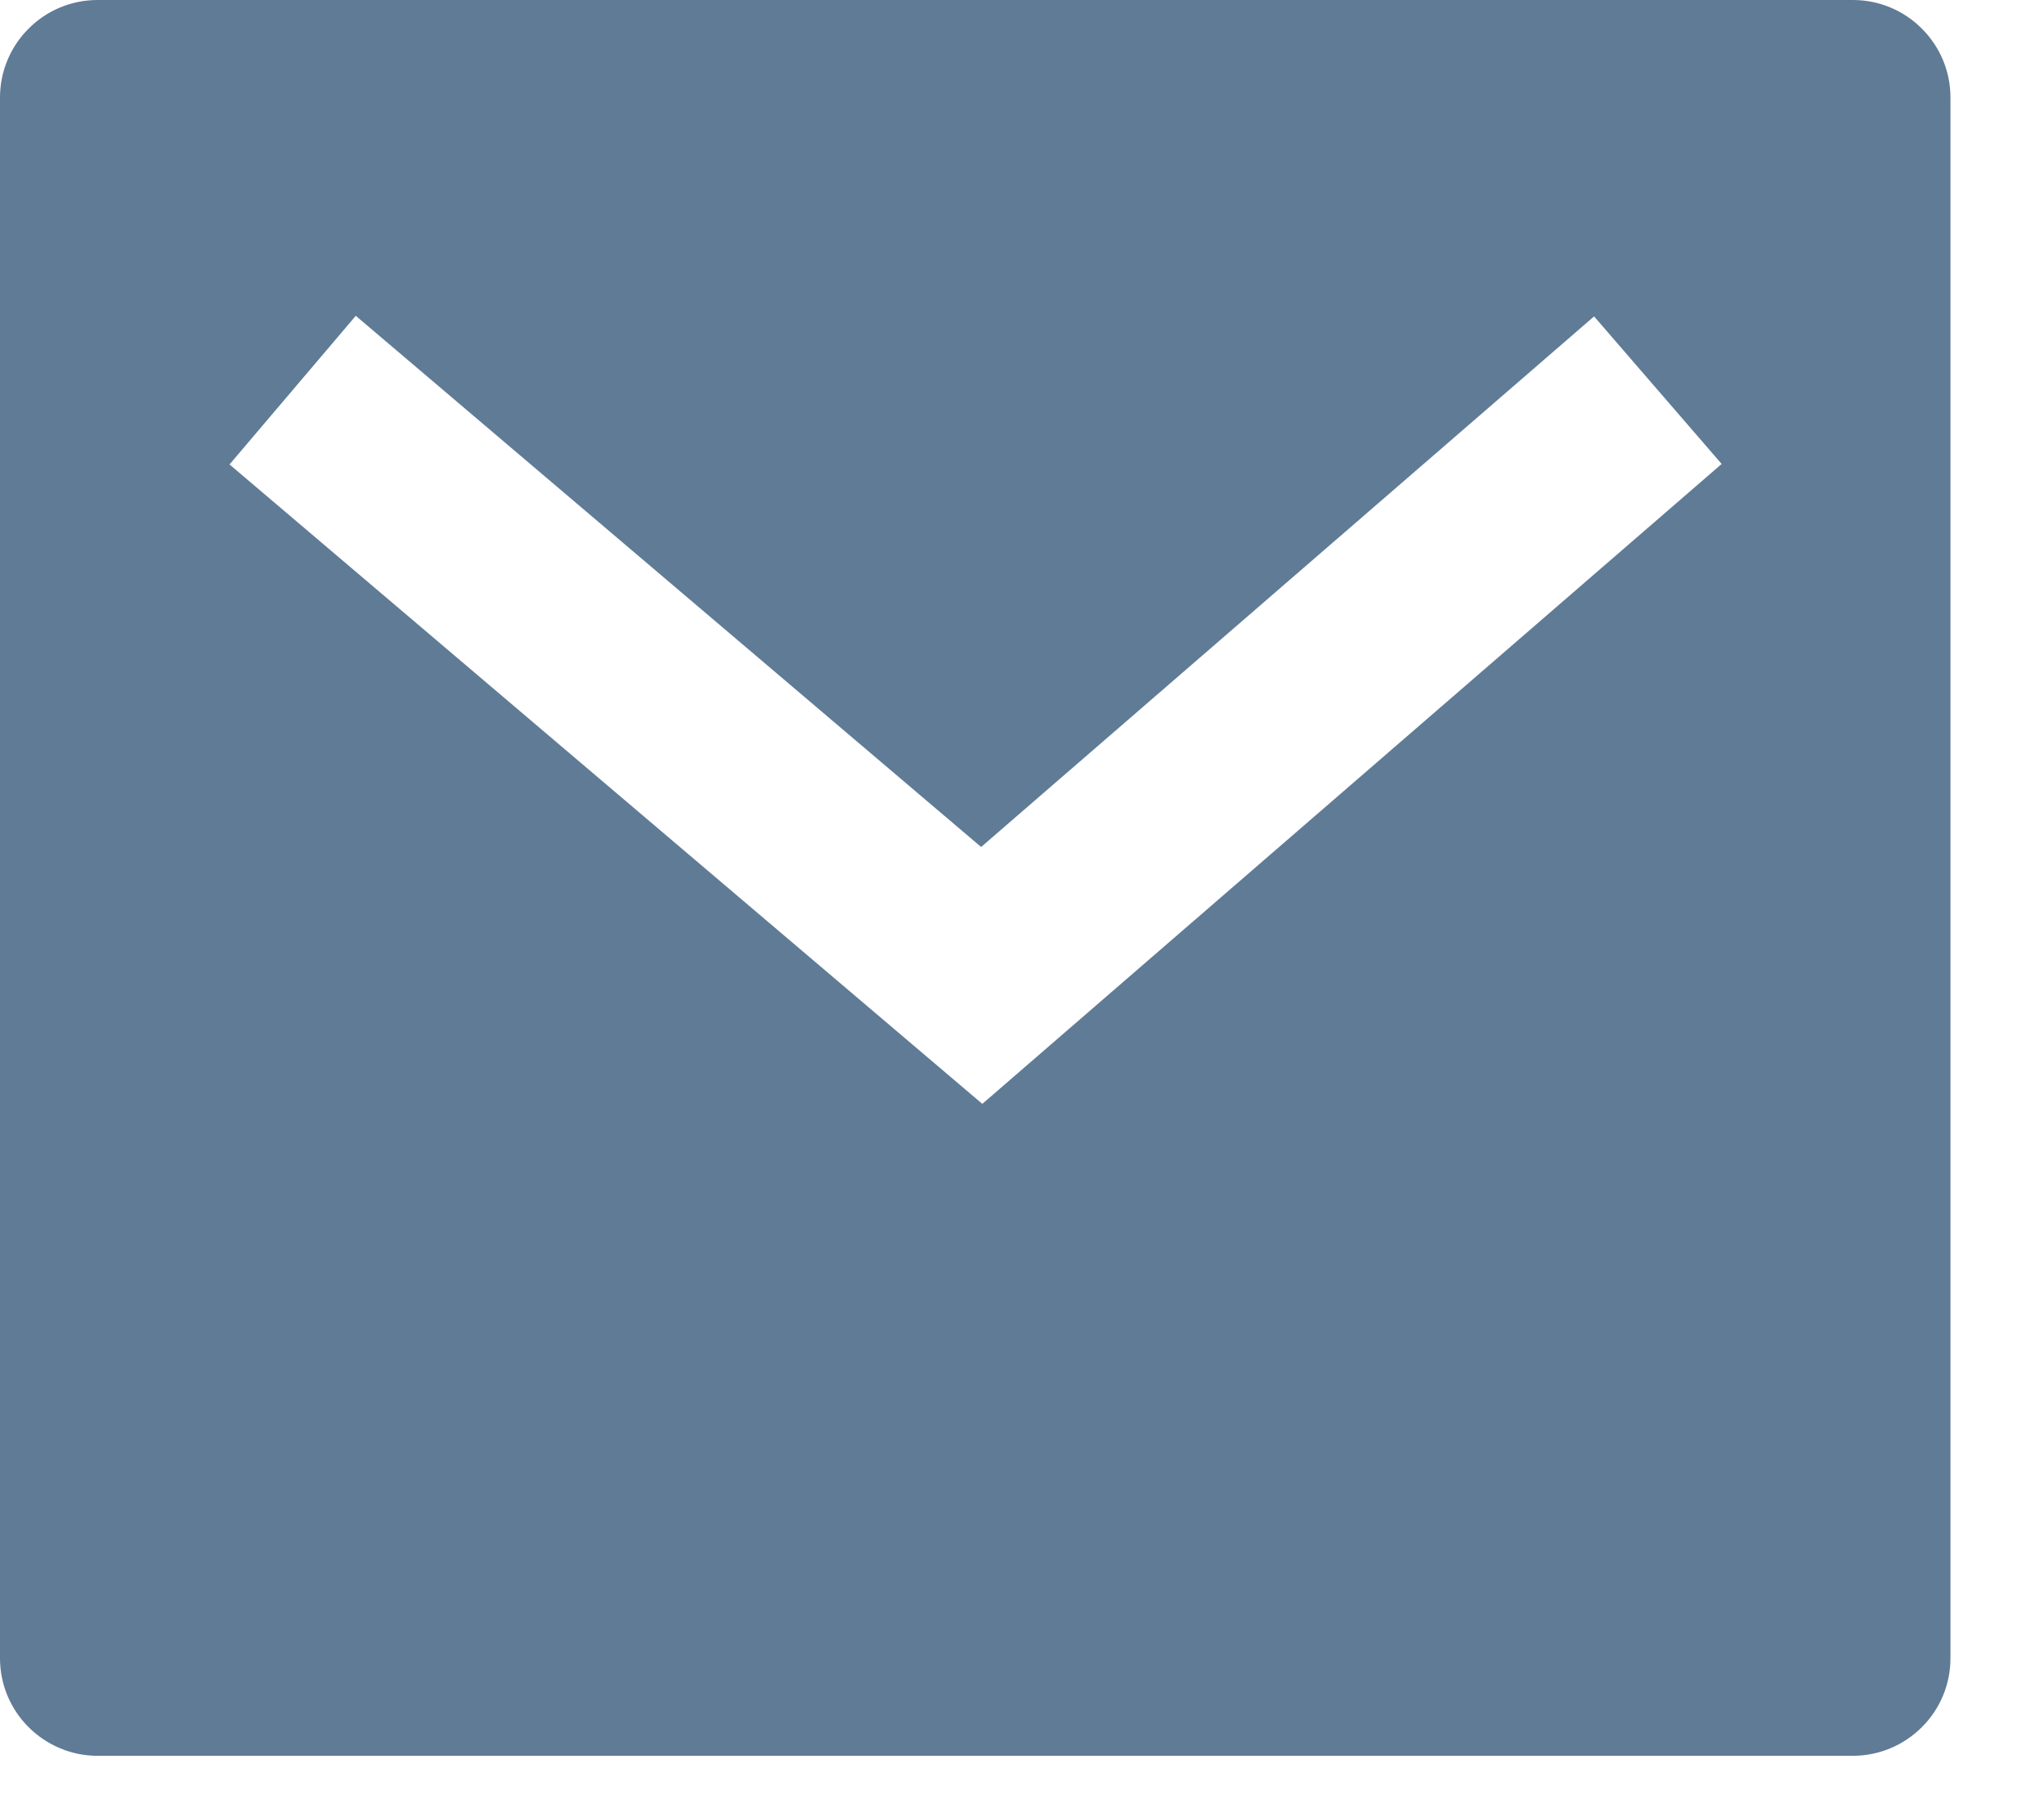
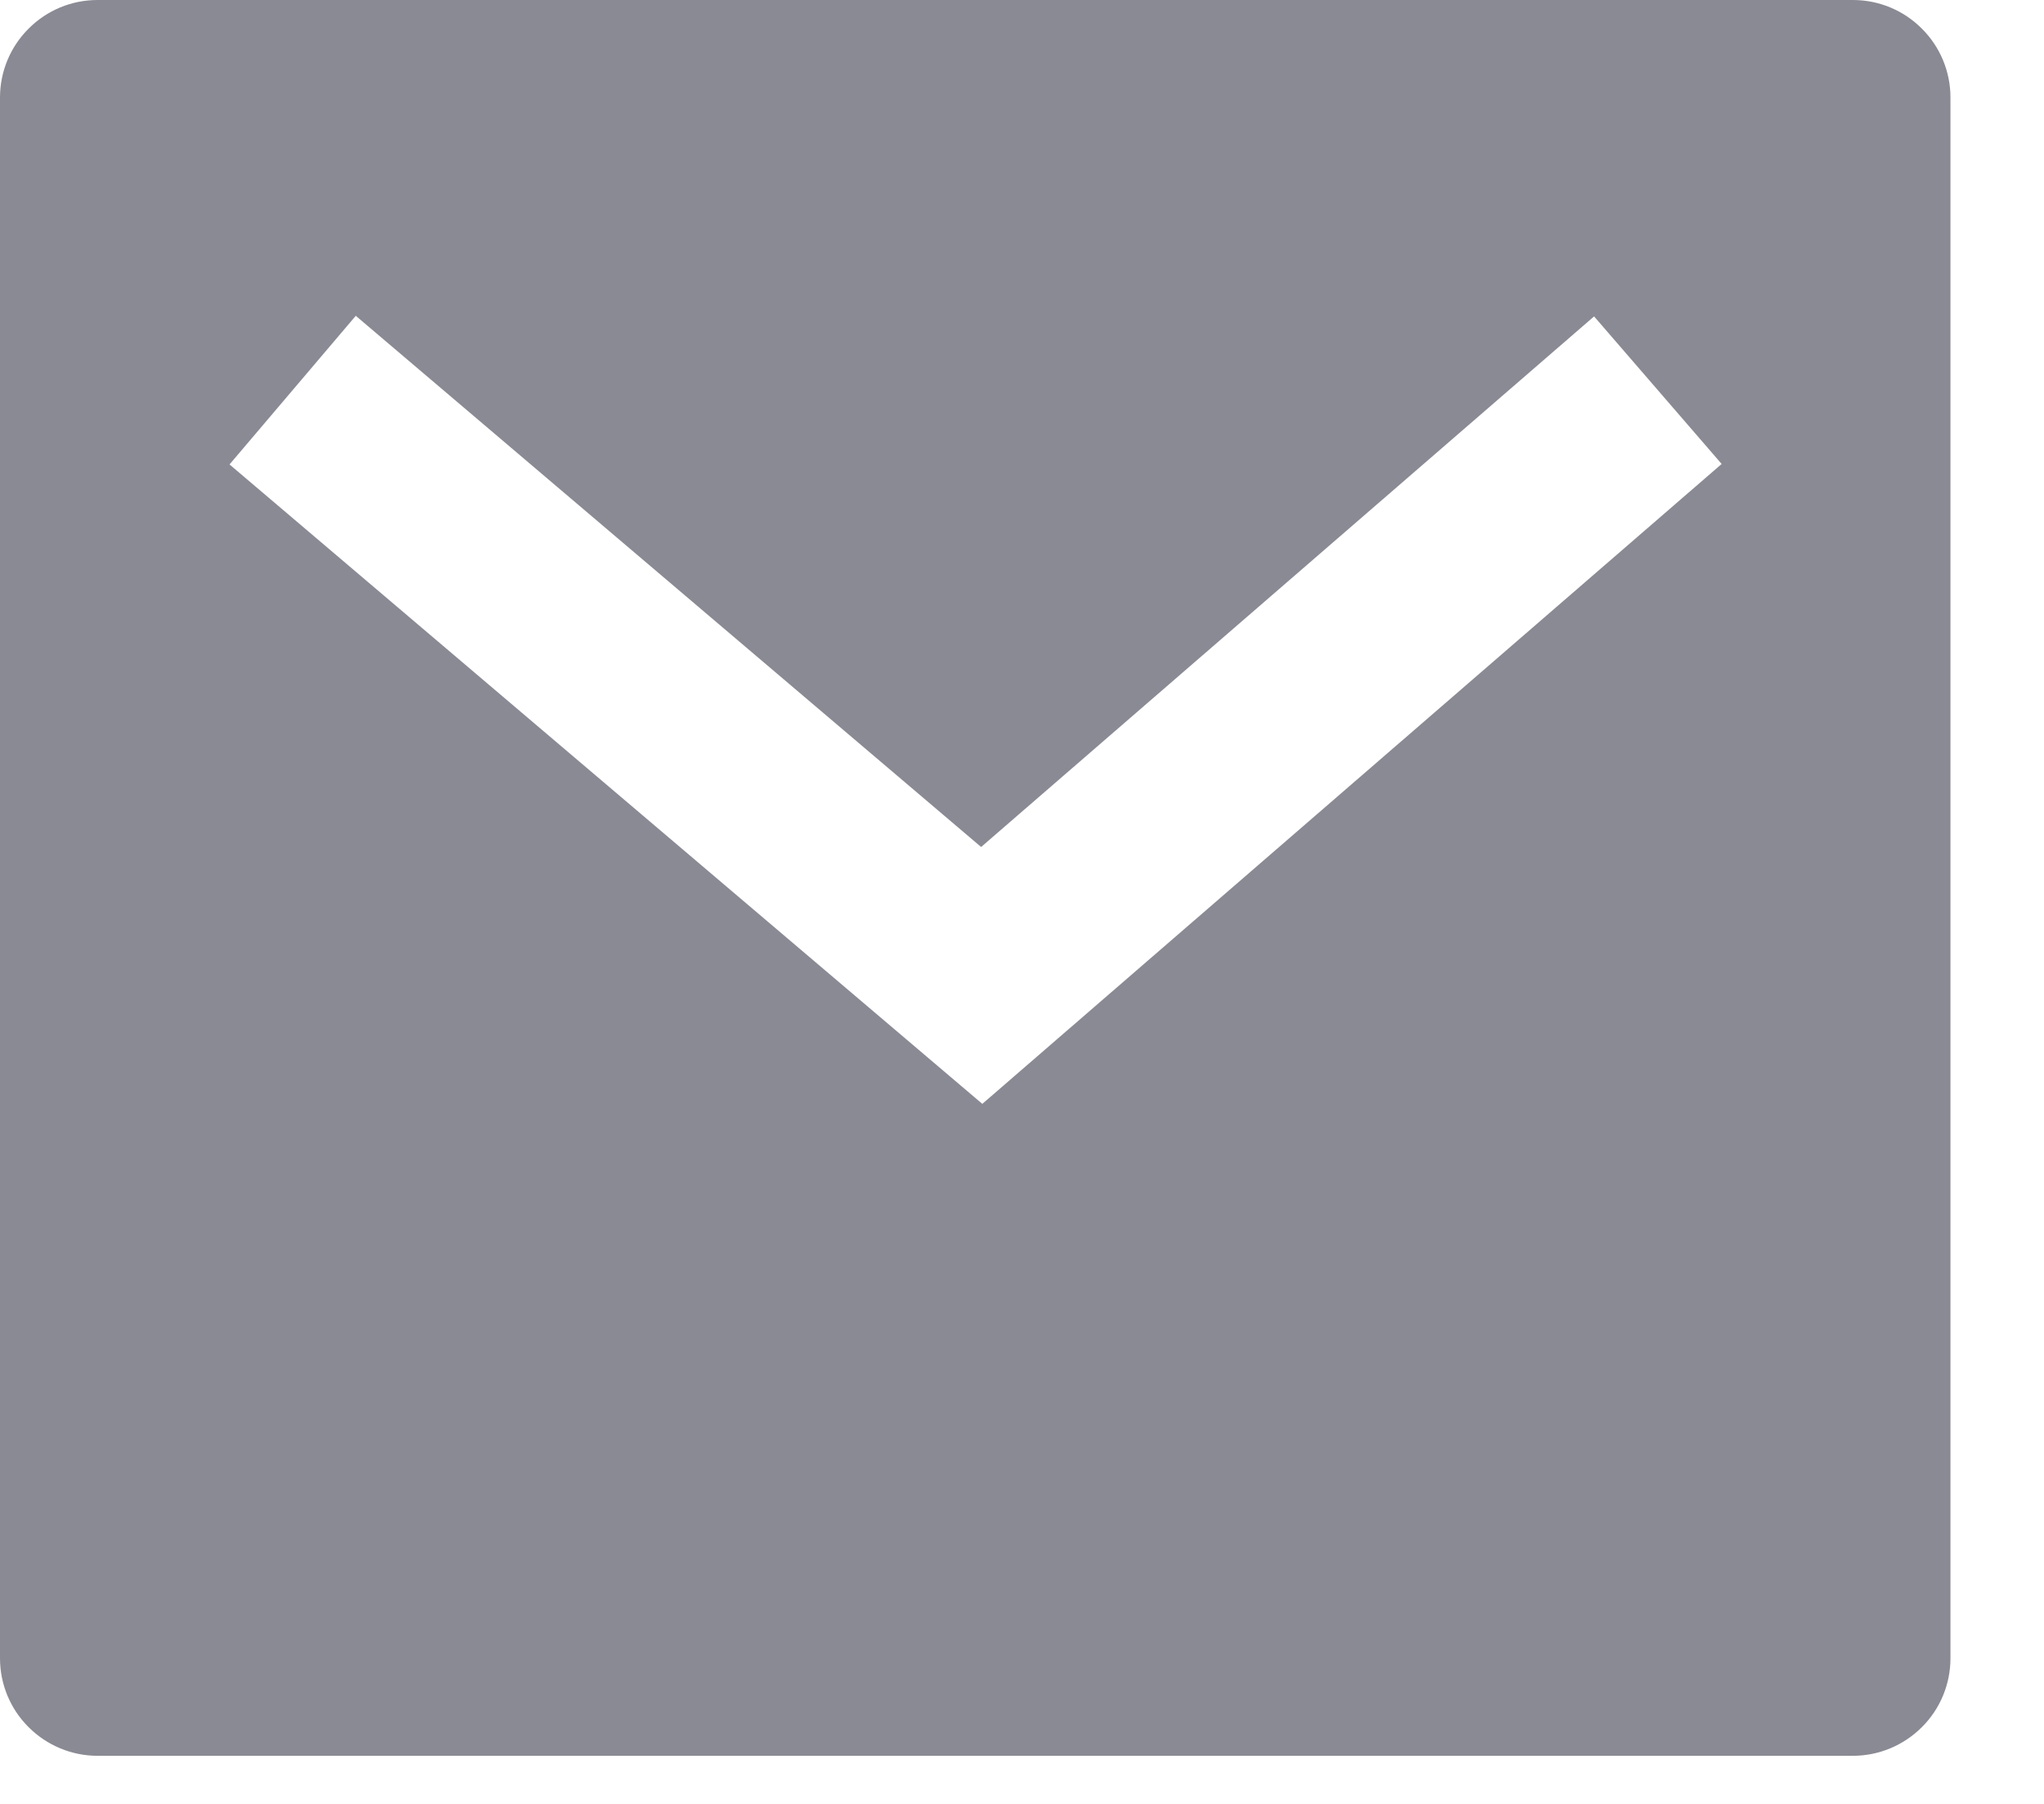
<svg xmlns="http://www.w3.org/2000/svg" width="17" height="15" viewBox="0 0 17 15" fill="none">
-   <path d="M0.811 0H15.411C15.626 0 15.832 0.085 15.984 0.238C16.137 0.39 16.222 0.596 16.222 0.811V13.789C16.222 14.004 16.137 14.21 15.984 14.362C15.832 14.514 15.626 14.6 15.411 14.6H0.811C0.596 14.6 0.39 14.514 0.238 14.362C0.085 14.21 0 14.004 0 13.789V0.811C0 0.596 0.085 0.39 0.238 0.238C0.39 0.085 0.596 0 0.811 0ZM8.16 7.043L2.959 2.626L1.909 3.862L8.17 9.179L14.319 3.858L13.258 2.631L8.16 7.043H8.16Z" fill="#607B96" />
+   <path d="M0.811 0H15.411C15.626 0 15.832 0.085 15.984 0.238C16.137 0.39 16.222 0.596 16.222 0.811V13.789C16.222 14.004 16.137 14.21 15.984 14.362C15.832 14.514 15.626 14.6 15.411 14.6H0.811C0.596 14.6 0.39 14.514 0.238 14.362C0.085 14.21 0 14.004 0 13.789V0.811C0 0.596 0.085 0.39 0.238 0.238C0.39 0.085 0.596 0 0.811 0ZM8.16 7.043L2.959 2.626L1.909 3.862L8.17 9.179L14.319 3.858L13.258 2.631L8.16 7.043H8.16Z" fill="#8a8a94" />
</svg>
